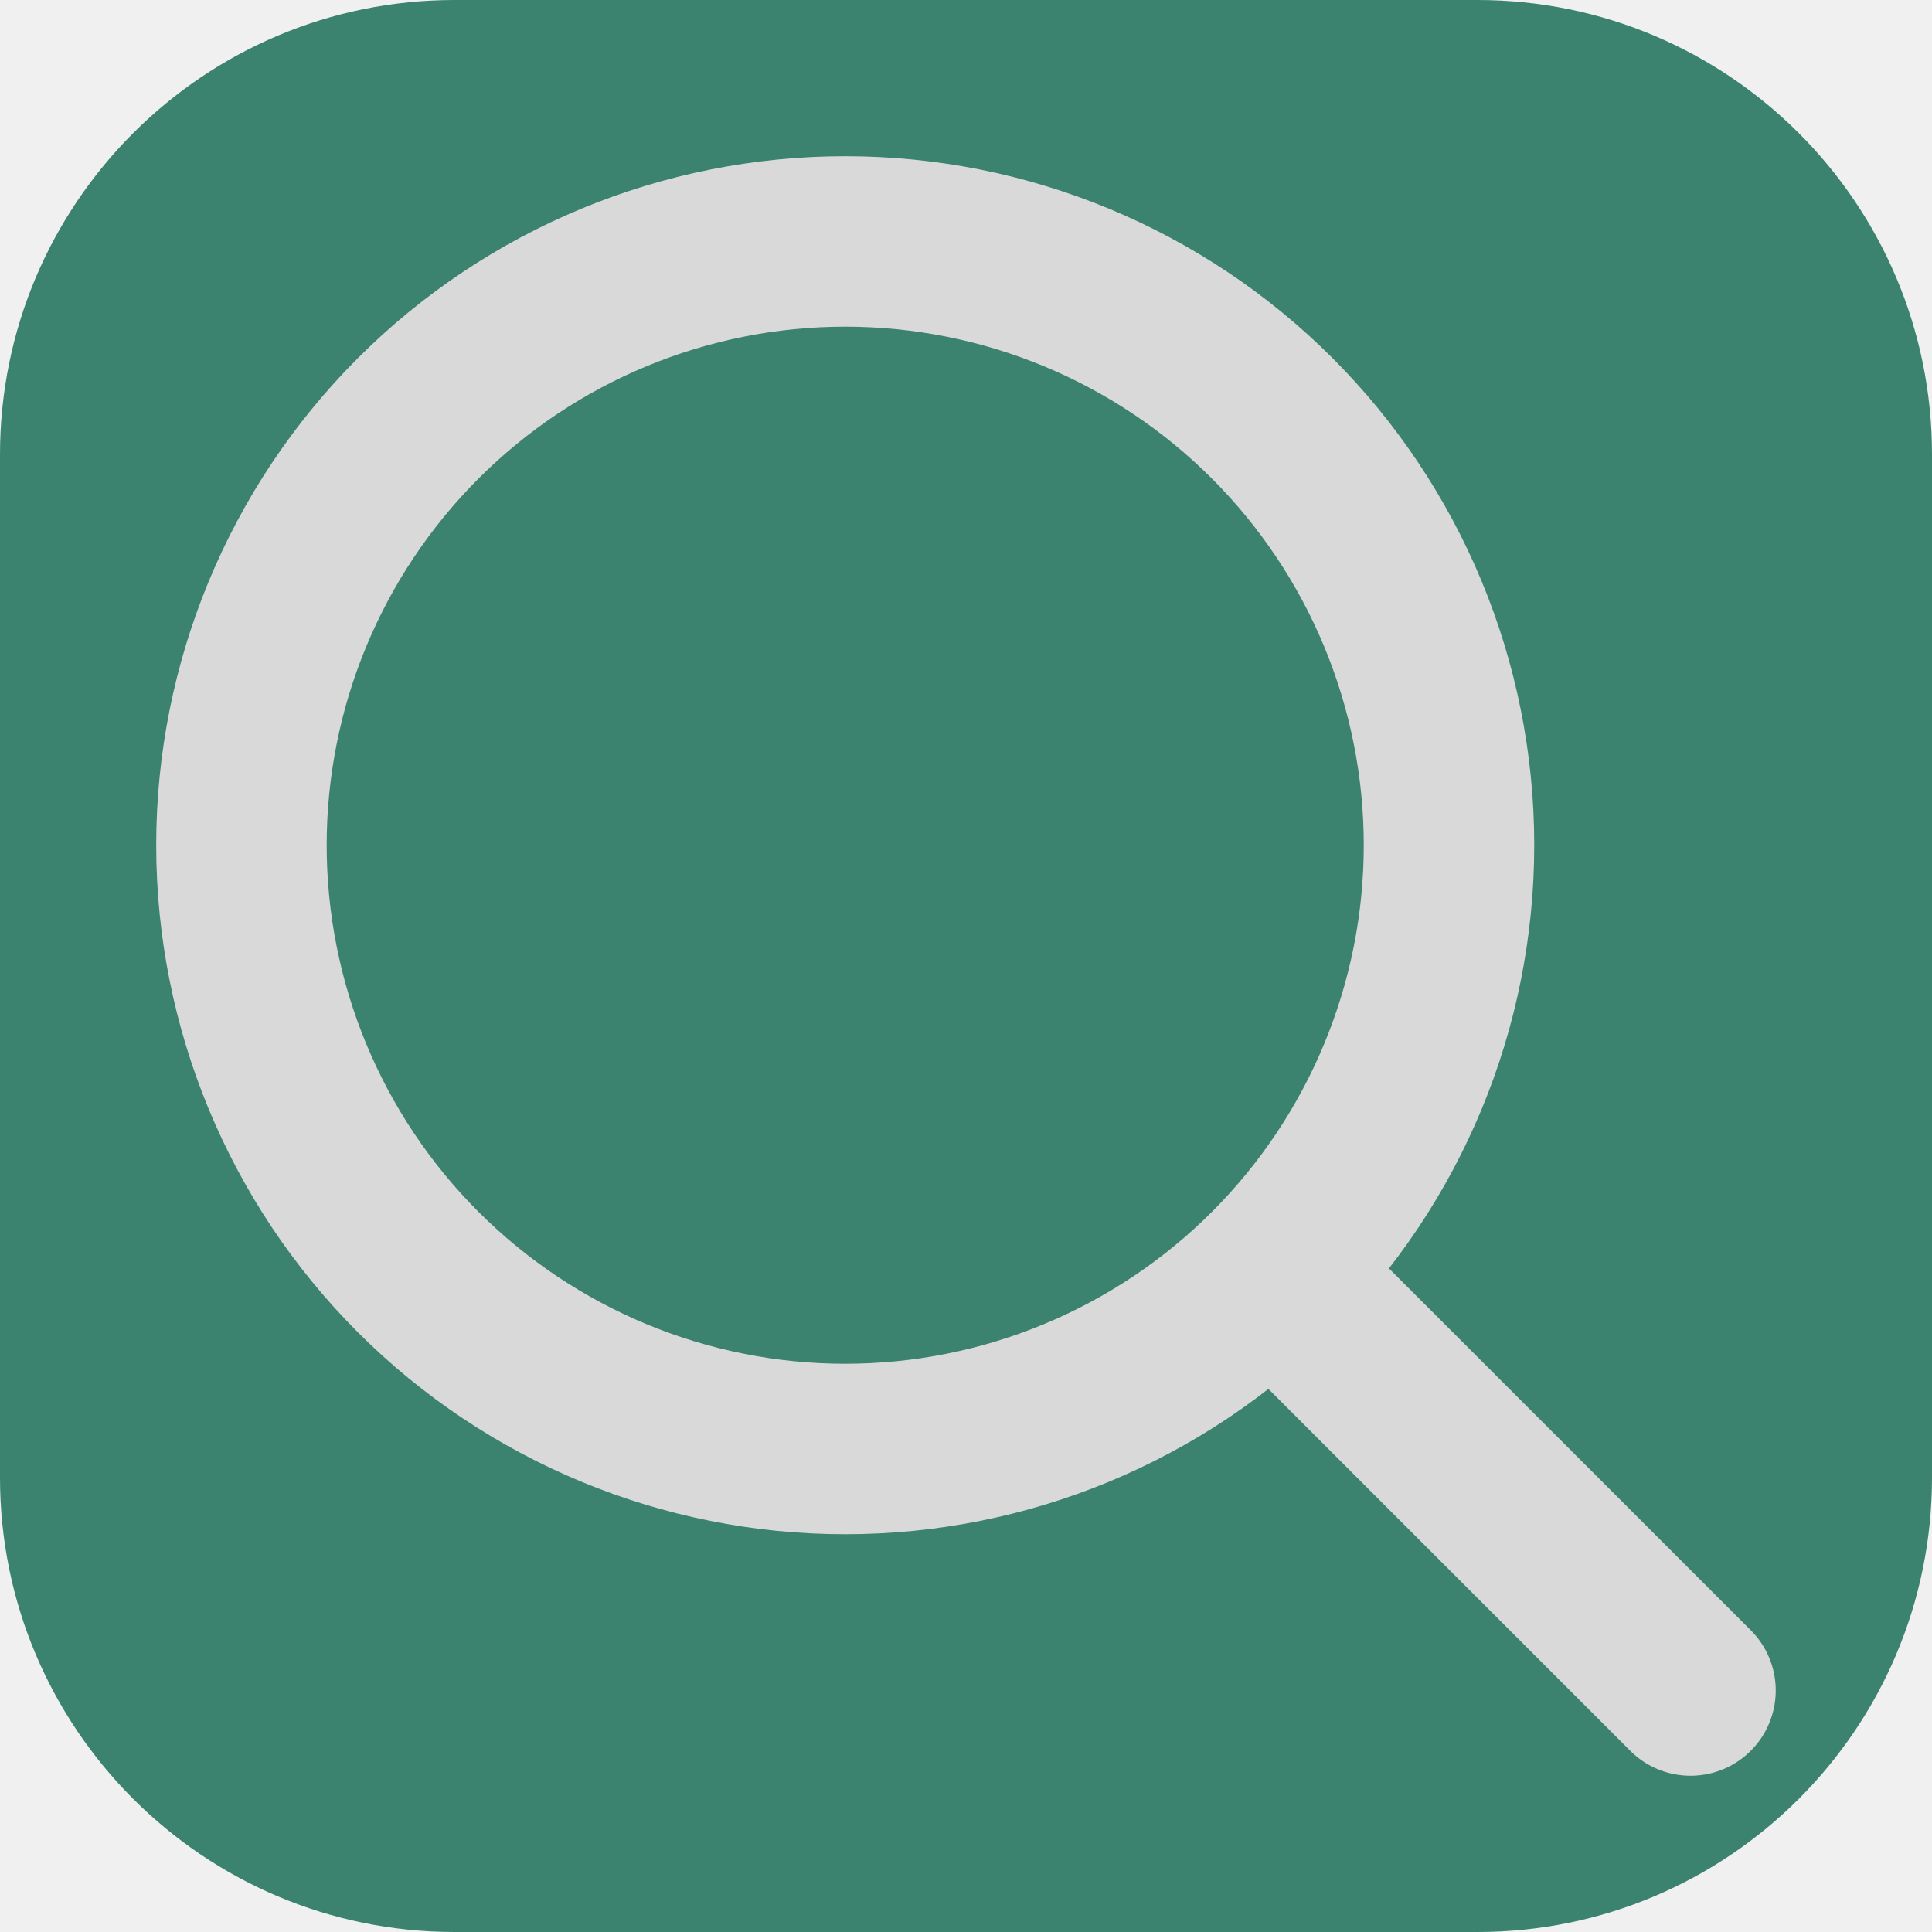
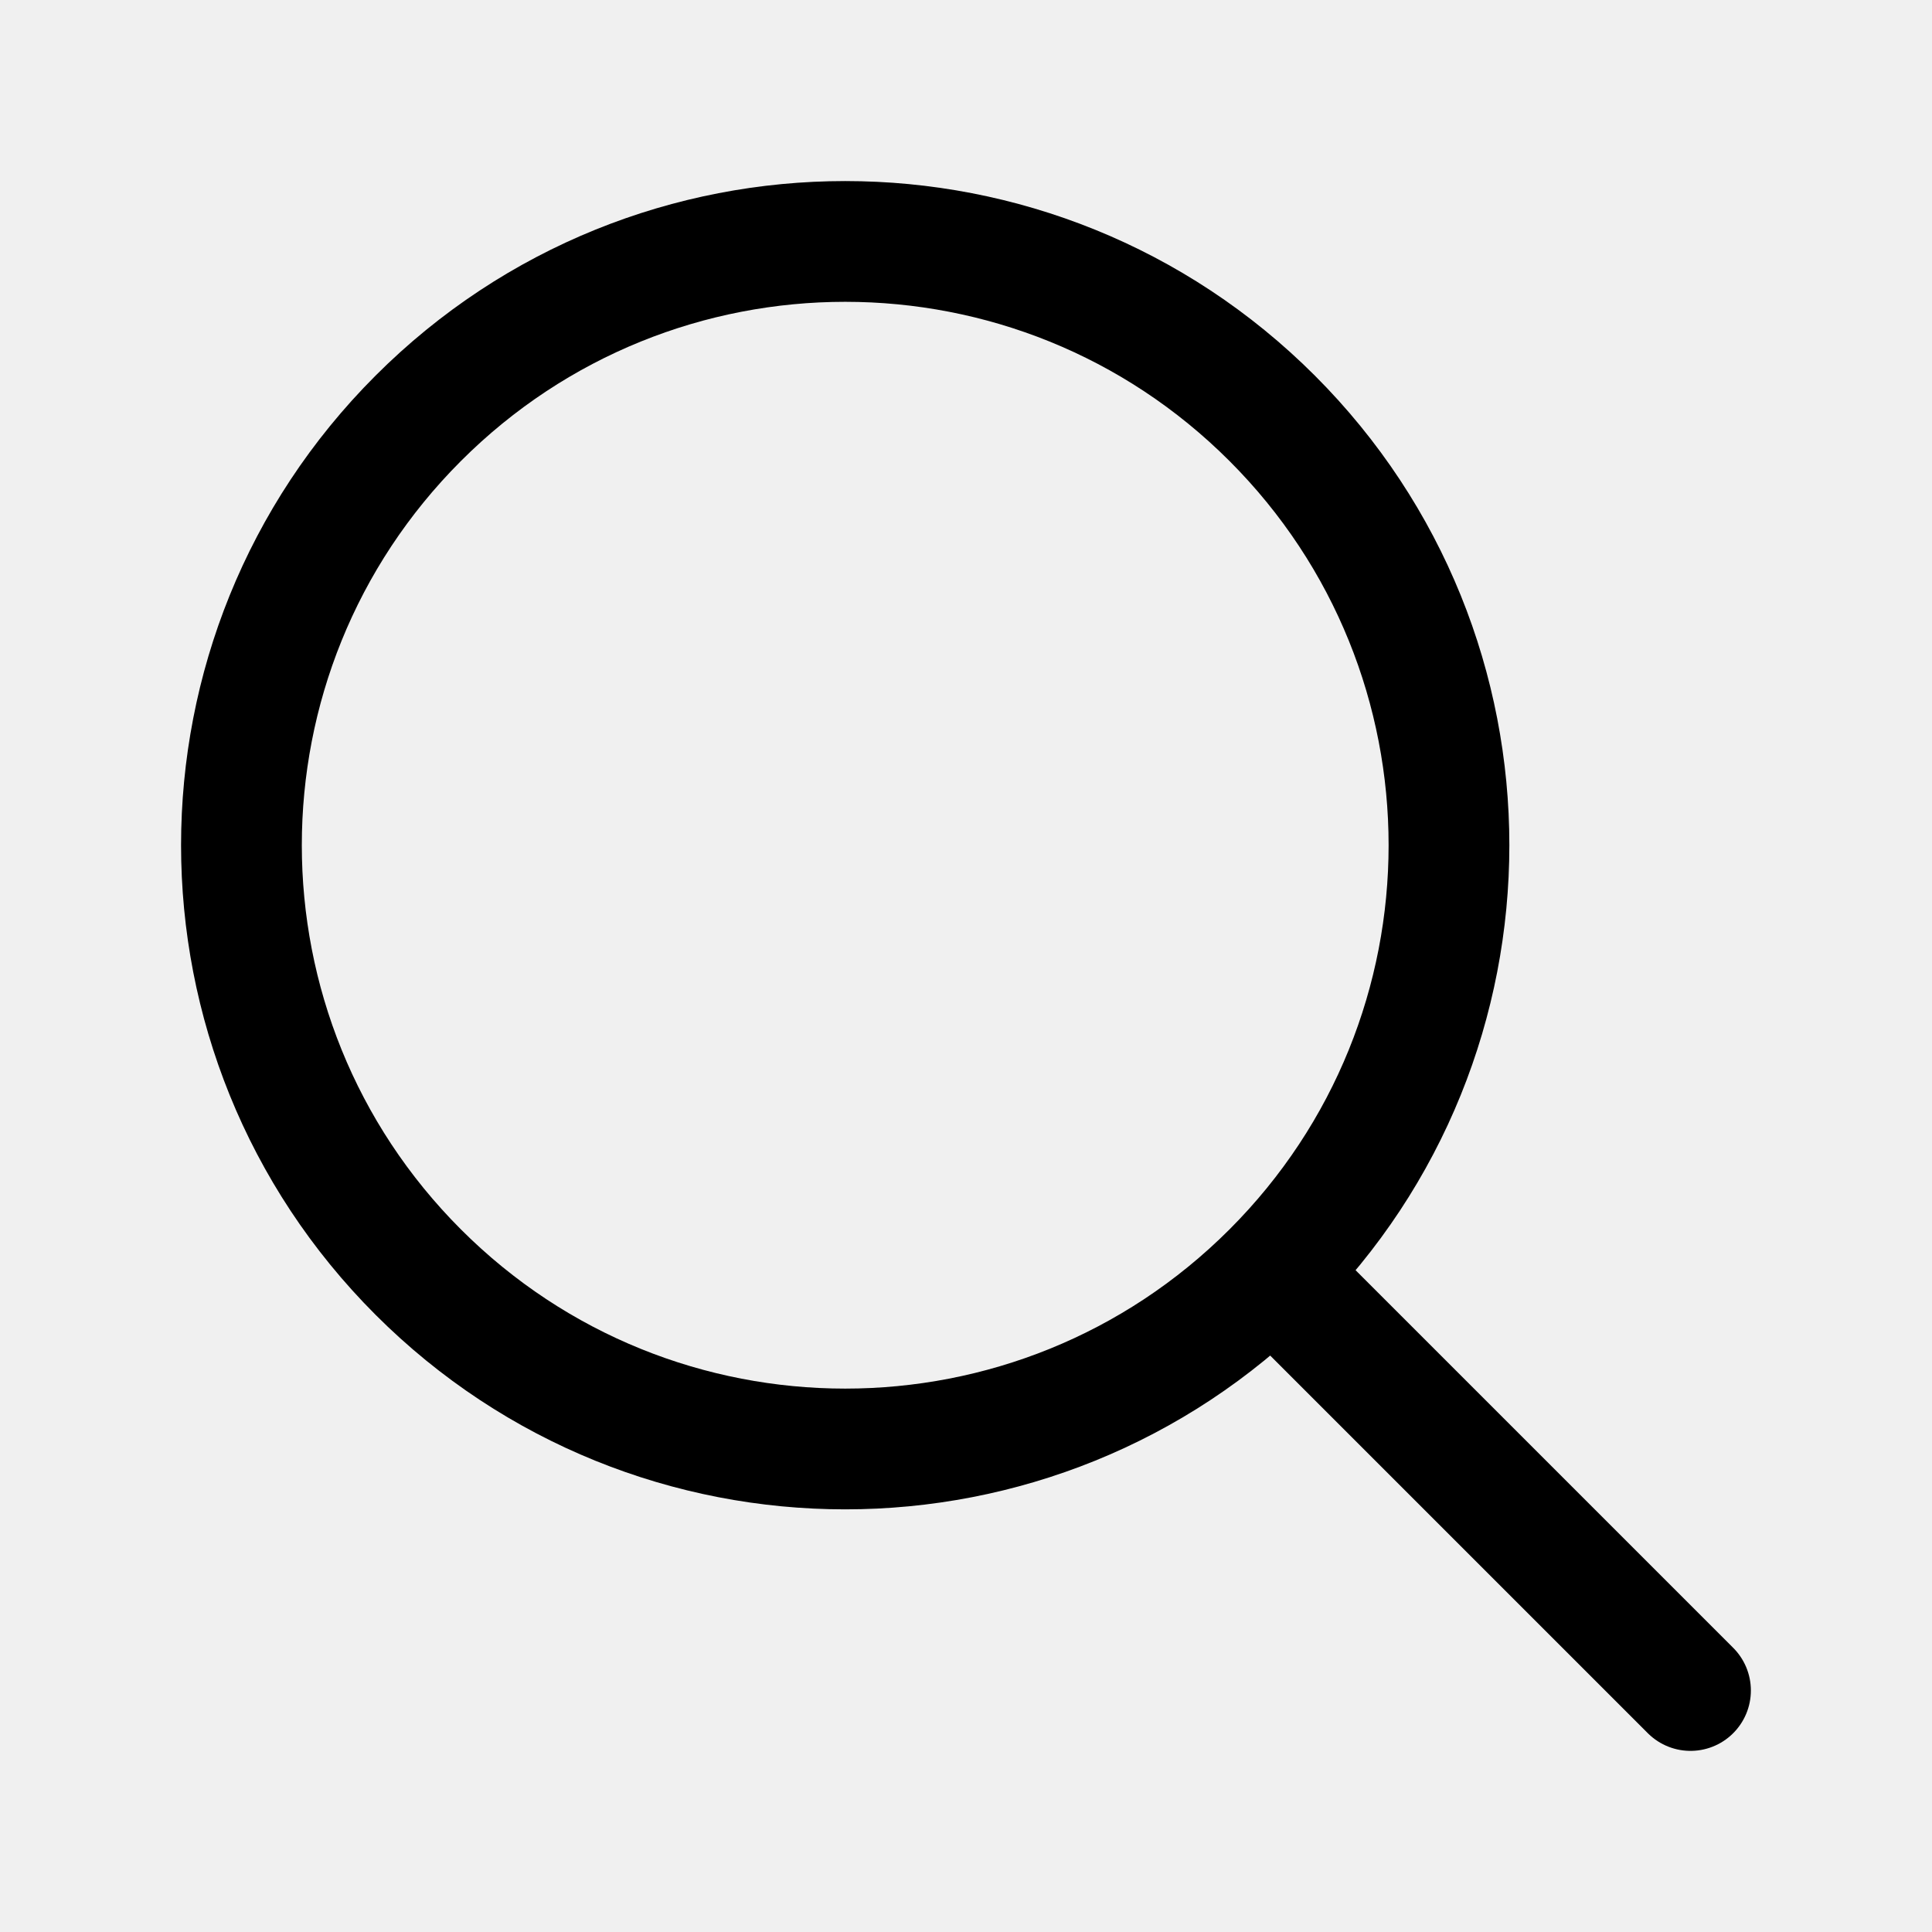
- <svg xmlns="http://www.w3.org/2000/svg" width="34" height="34" viewBox="0 0 34 34" fill="none">
-   <g clip-path="url(#clip0_15_24)">
-     <rect width="34" height="34" rx="8" fill="#3B836E" />
-     <path d="M29.75 29.75L22.388 22.388M22.388 22.388C24.38 20.395 25.5 17.692 25.5 14.874C25.5 12.056 24.38 9.354 22.388 7.361C20.395 5.368 17.692 4.249 14.874 4.249C12.056 4.249 9.354 5.368 7.361 7.361C5.368 9.354 4.249 12.056 4.249 14.874C4.249 17.692 5.368 20.395 7.361 22.388C9.354 24.38 12.056 25.5 14.874 25.5C17.692 25.5 20.395 24.38 22.388 22.388Z" stroke="#D9D9D9" stroke-width="3" stroke-linecap="round" stroke-linejoin="round" />
-   </g>
-   <defs>
-     <clipPath id="clip0_15_24">
-       <rect width="34" height="34" fill="white" />
-     </clipPath>
-   </defs>
+ <svg xmlns="http://www.w3.org/2000/svg" fill="none" viewBox="0 0 24 24" stroke-width="1.5" stroke="currentColor" class="w-6 h-6">
+   <path stroke-linecap="round" stroke-linejoin="round" d="m21 21-5.197-5.197m0 0A7.5 7.5 0 1 0 5.196 5.196a7.5 7.5 0 0 0 10.607 10.607Z" />
</svg>
